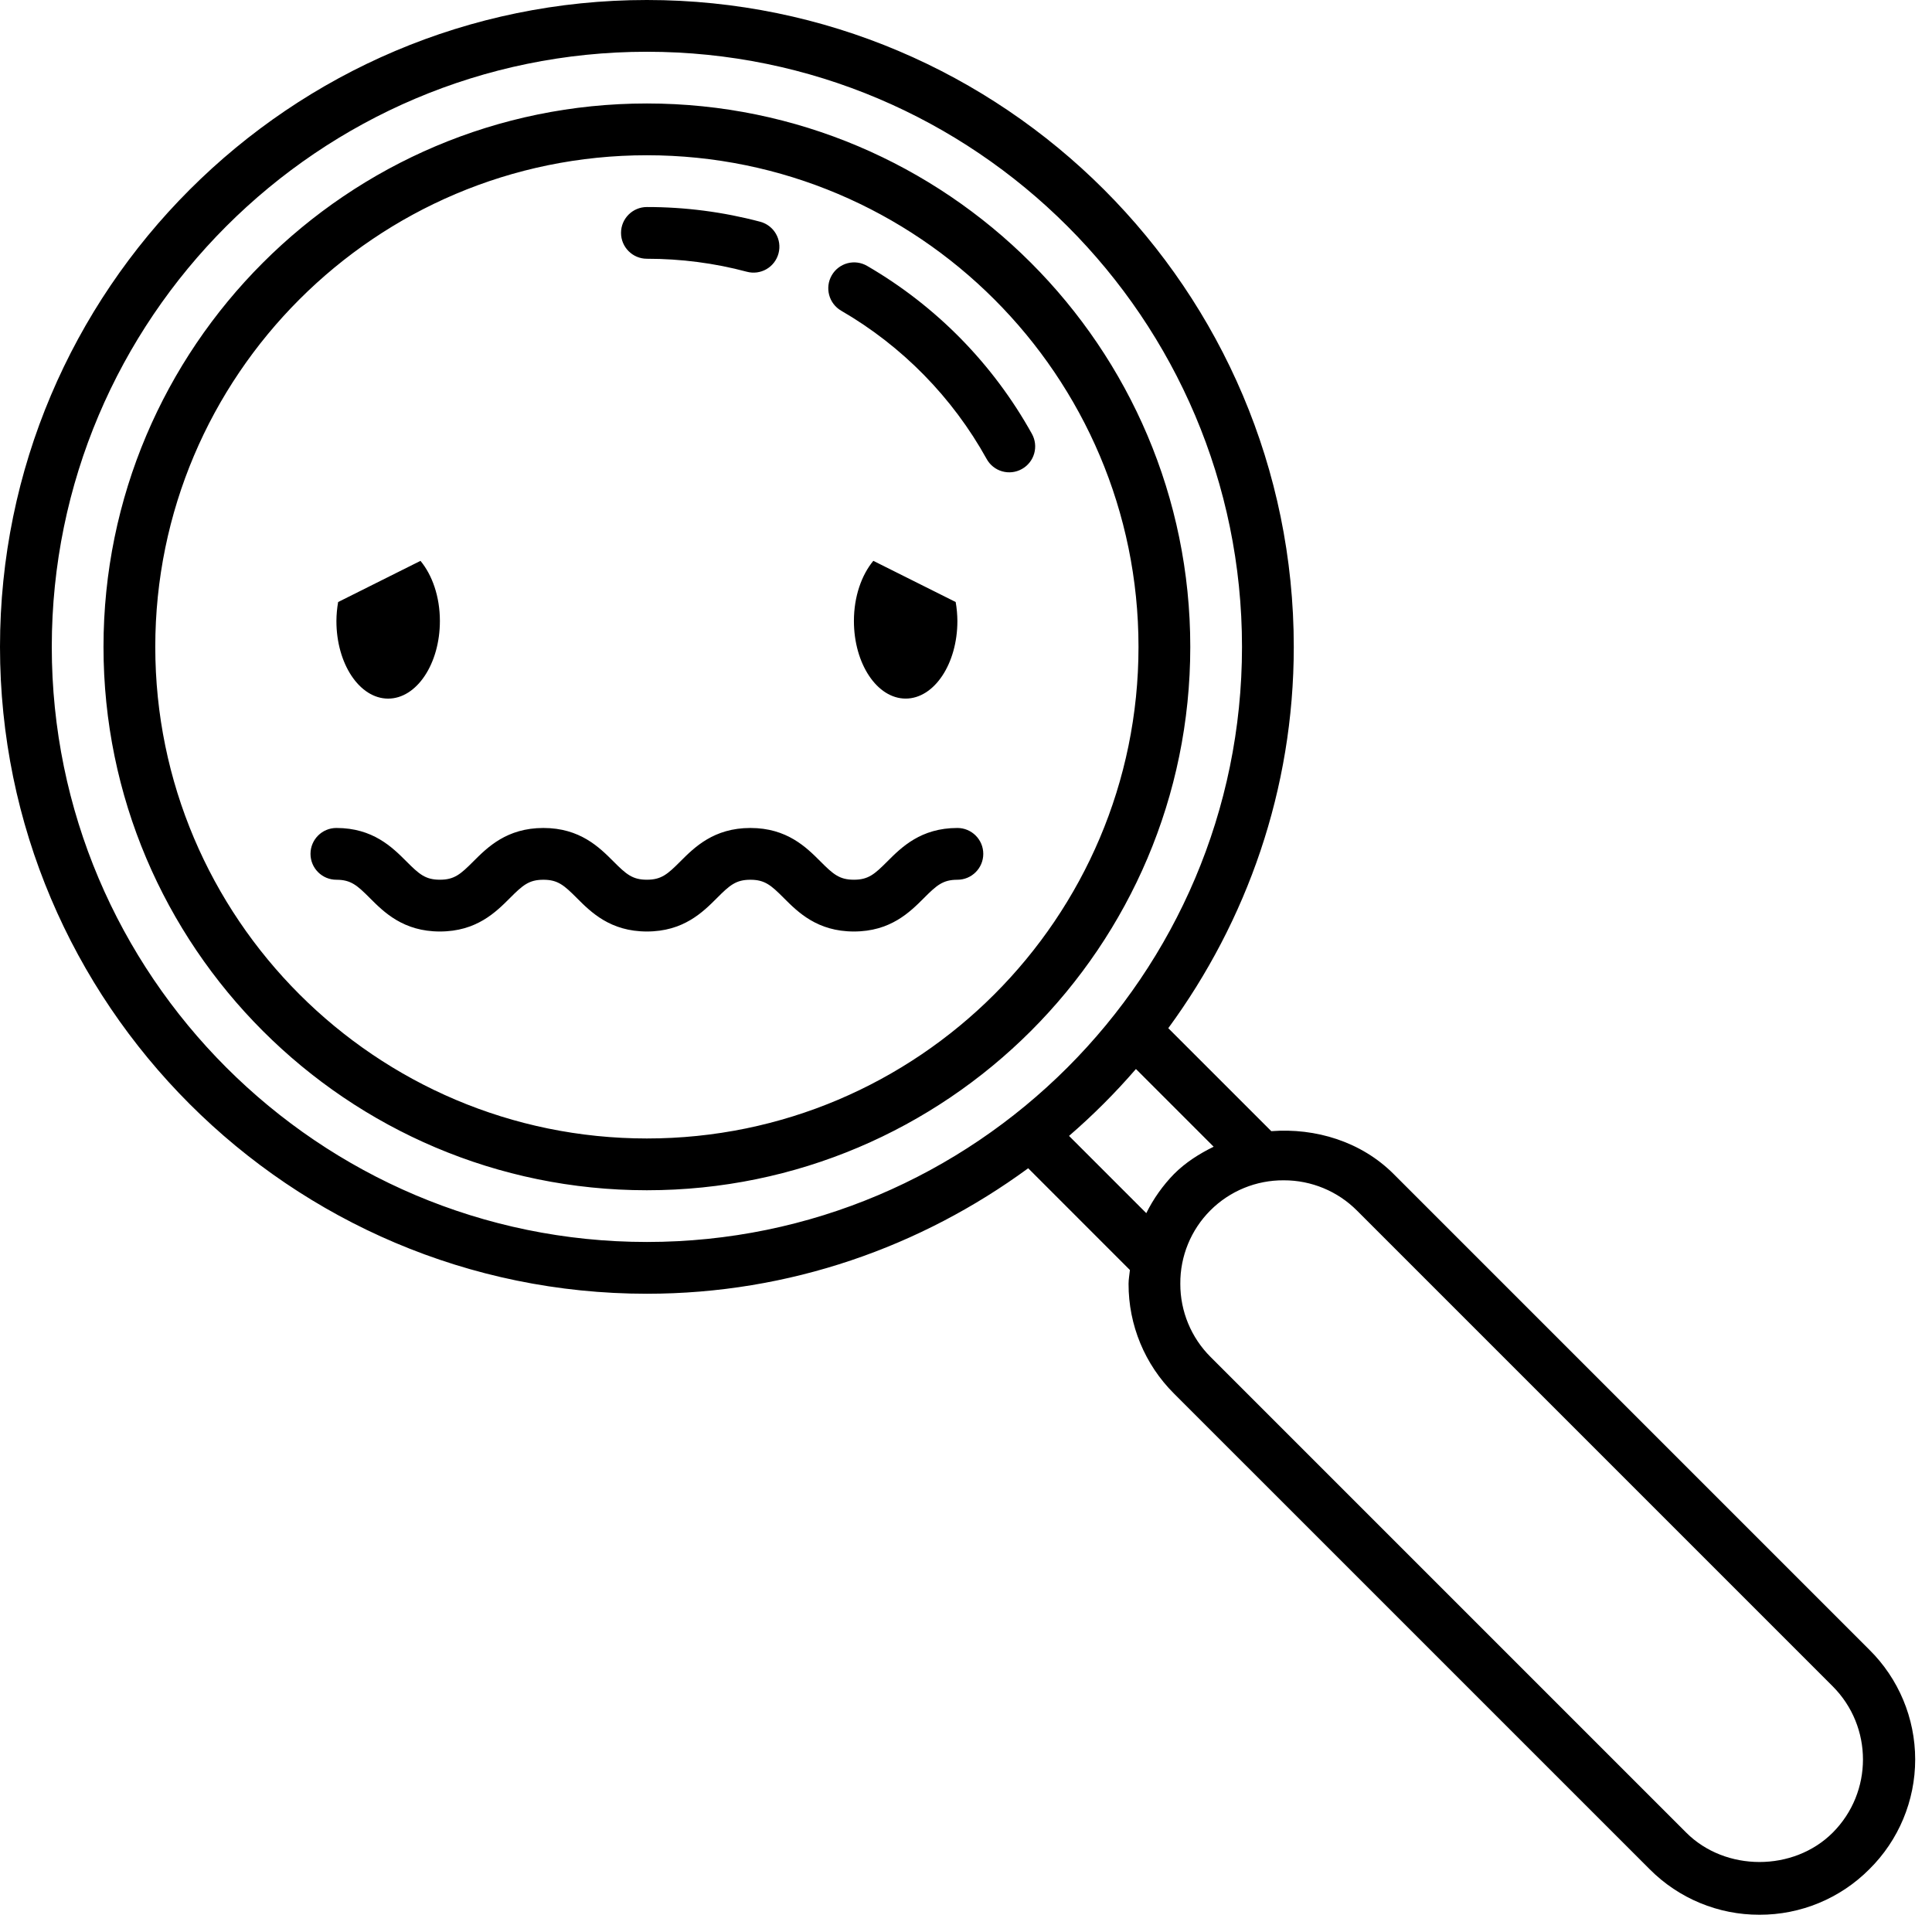
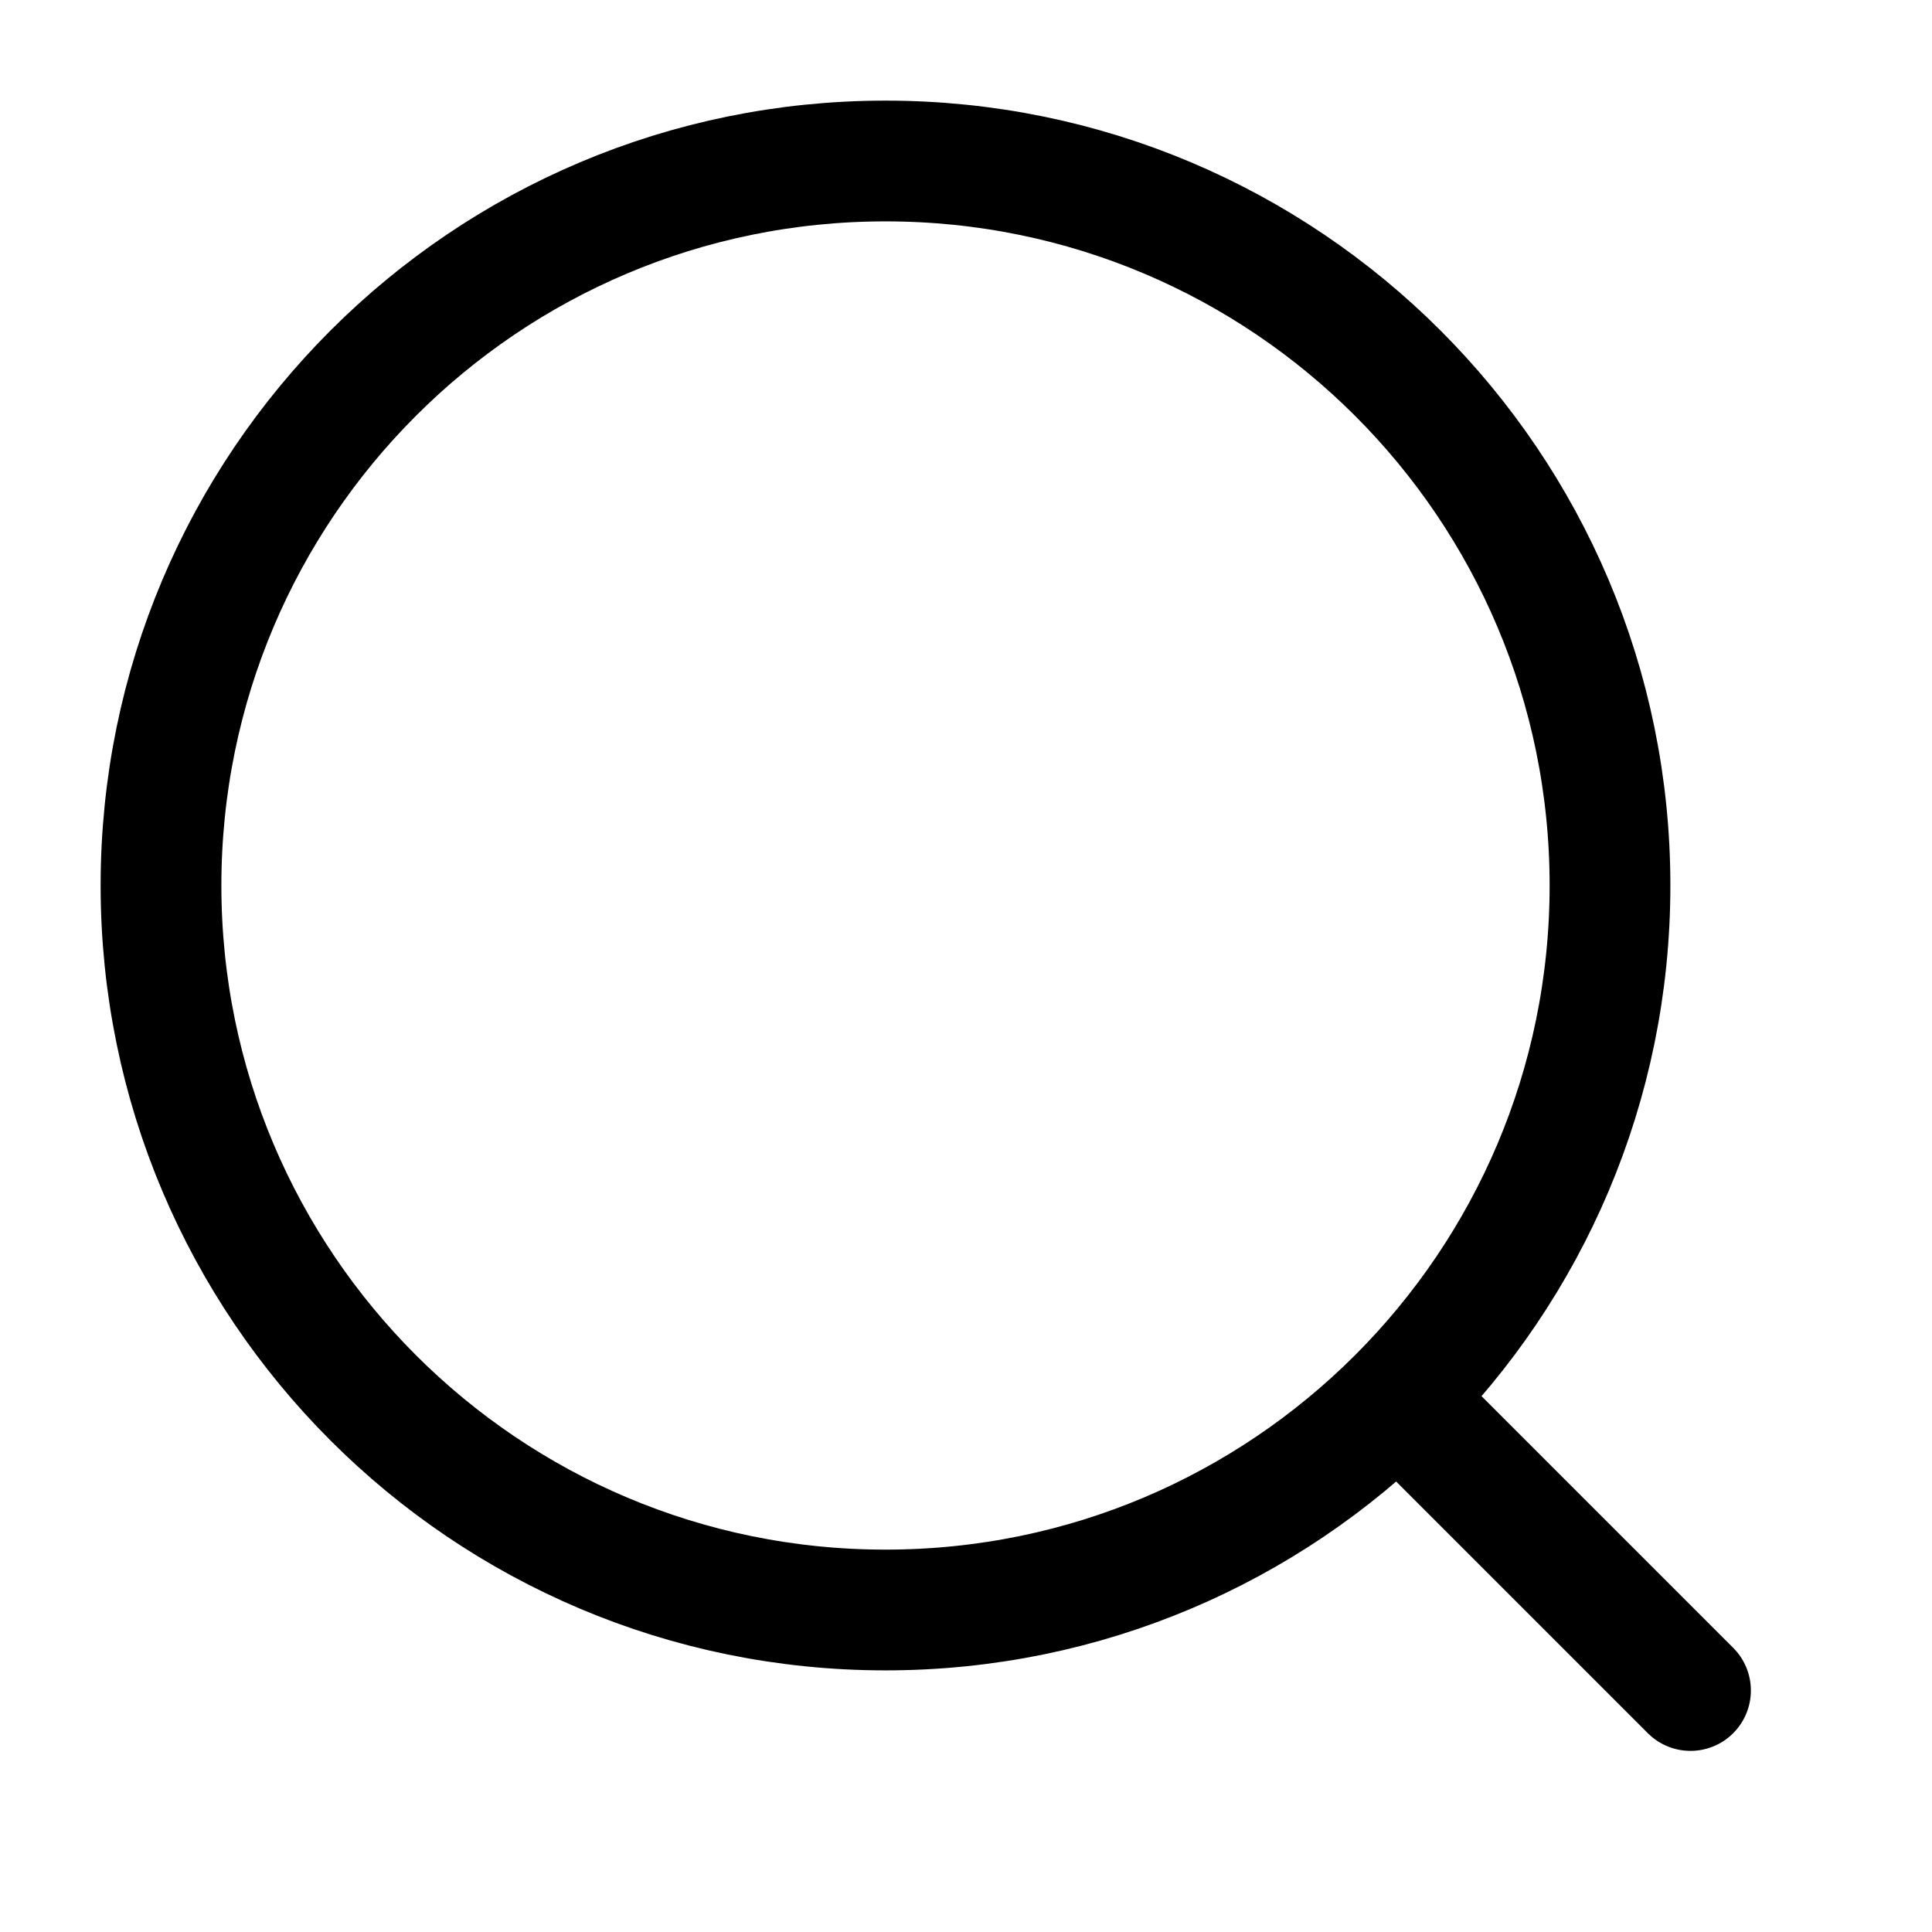
- <svg xmlns="http://www.w3.org/2000/svg" viewBox="0 0 70 70">
-   <path d="M14.063 25.312c1.034 0 1.875-1.26 1.875-2.812 0-.887-.278-1.664-.703-2.179l-2.984 1.492a4.14 4.14 0 00-.062.687c-.001 1.552.838 2.812 1.874 2.812zm20.625-2.813a4.15 4.15 0 00-.062-.687l-2.984-1.492c-.425.515-.703 1.292-.703 2.179 0 1.553.841 2.812 1.875 2.812s1.874-1.259 1.874-2.812zm0 7.5c-1.326 0-2.027.701-2.538 1.212-.459.46-.685.663-1.212.663-.527 0-.753-.203-1.212-.663-.511-.511-1.212-1.212-2.538-1.212-1.326 0-2.027.701-2.538 1.212-.459.46-.685.663-1.212.663-.527 0-.753-.203-1.212-.663-.511-.511-1.212-1.212-2.538-1.212-1.326 0-2.027.701-2.538 1.212-.459.46-.685.663-1.212.663-.527 0-.753-.203-1.212-.663-.511-.511-1.212-1.212-2.538-1.212a.937.937 0 100 1.876c.527 0 .753.203 1.212.663.511.511 1.212 1.212 2.538 1.212 1.326 0 2.027-.701 2.538-1.212.459-.46.685-.663 1.212-.663.527 0 .753.203 1.212.663.511.511 1.212 1.212 2.538 1.212 1.326 0 2.027-.701 2.538-1.212.459-.46.685-.663 1.212-.663.527 0 .753.203 1.212.663.511.511 1.212 1.212 2.538 1.212 1.326 0 2.027-.701 2.538-1.212.459-.46.685-.663 1.212-.663a.937.937 0 100-1.876zm-11.25-26.25C12.582 3.749 3.75 12.58 3.75 23.437s8.831 19.688 19.688 19.688 19.688-8.831 19.688-19.688S34.294 3.749 23.438 3.749zm0 37.5c-9.822 0-17.812-7.99-17.812-17.812 0-9.822 7.99-17.812 17.812-17.812 9.822 0 17.812 7.99 17.812 17.812 0 9.822-7.99 17.812-17.812 17.812zm27.054 1.286c-1.174-1.174-2.827-1.674-4.431-1.551l-3.732-3.731c2.844-3.88 4.547-8.646 4.547-13.815C46.876 10.514 36.362 0 23.438 0S0 10.513 0 23.437c0 12.924 10.514 23.438 23.438 23.438 5.169 0 9.936-1.703 13.815-4.547l3.686 3.687c-.015.166-.049.329-.049.5a5.59 5.59 0 001.646 3.977l17.236 17.235a5.588 5.588 0 003.977 1.648 5.596 5.596 0 003.979-1.648 5.59 5.59 0 000-7.956L50.492 42.535zM1.876 23.437c0-11.889 9.674-21.562 21.562-21.562C35.326 1.875 45 11.549 45 23.437c0 11.888-9.673 21.562-21.562 21.562-11.889 0-21.562-9.673-21.562-21.562zm36.857 17.719a23.505 23.505 0 002.424-2.424l2.816 2.816c-.52.254-1.015.567-1.436.988a5.593 5.593 0 00-1.005 1.419l-2.799-2.799zm27.669 25.245c-1.417 1.417-3.888 1.417-5.305 0L43.862 49.166a3.73 3.73 0 01-1.097-2.651 3.72 3.72 0 013.75-3.75 3.73 3.73 0 012.651 1.097l17.235 17.235a3.753 3.753 0 01.001 5.304zM23.438 9.375c1.23 0 2.45.157 3.622.471a.936.936 0 001.147-.665.937.937 0 00-.664-1.147 15.976 15.976 0 00-4.105-.533.937.937 0 100 1.874zm13.951 6.346a16.034 16.034 0 00-5.972-6.087.934.934 0 00-1.281.341.94.94 0 00.341 1.282 14.125 14.125 0 015.271 5.372.934.934 0 001.274.366.936.936 0 00.367-1.274z" fill="#000" fill-rule="nonzero" />
+ <svg xmlns="http://www.w3.org/2000/svg" width="24" height="24" viewBox="0 0 24 24" fill="none">
+   <path d="M21 21L17.364 17.364M17.364 17.364C18.993 15.735 20 13.485 20 11C20 6.029 15.971 2 11 2C6.029 2 2 6.029 2 11C2 15.971 6.029 20 11 20C13.485 20 15.735 18.993 17.364 17.364Z" stroke="currentColor" stroke-width="1.5" stroke-linecap="round" />
</svg>
